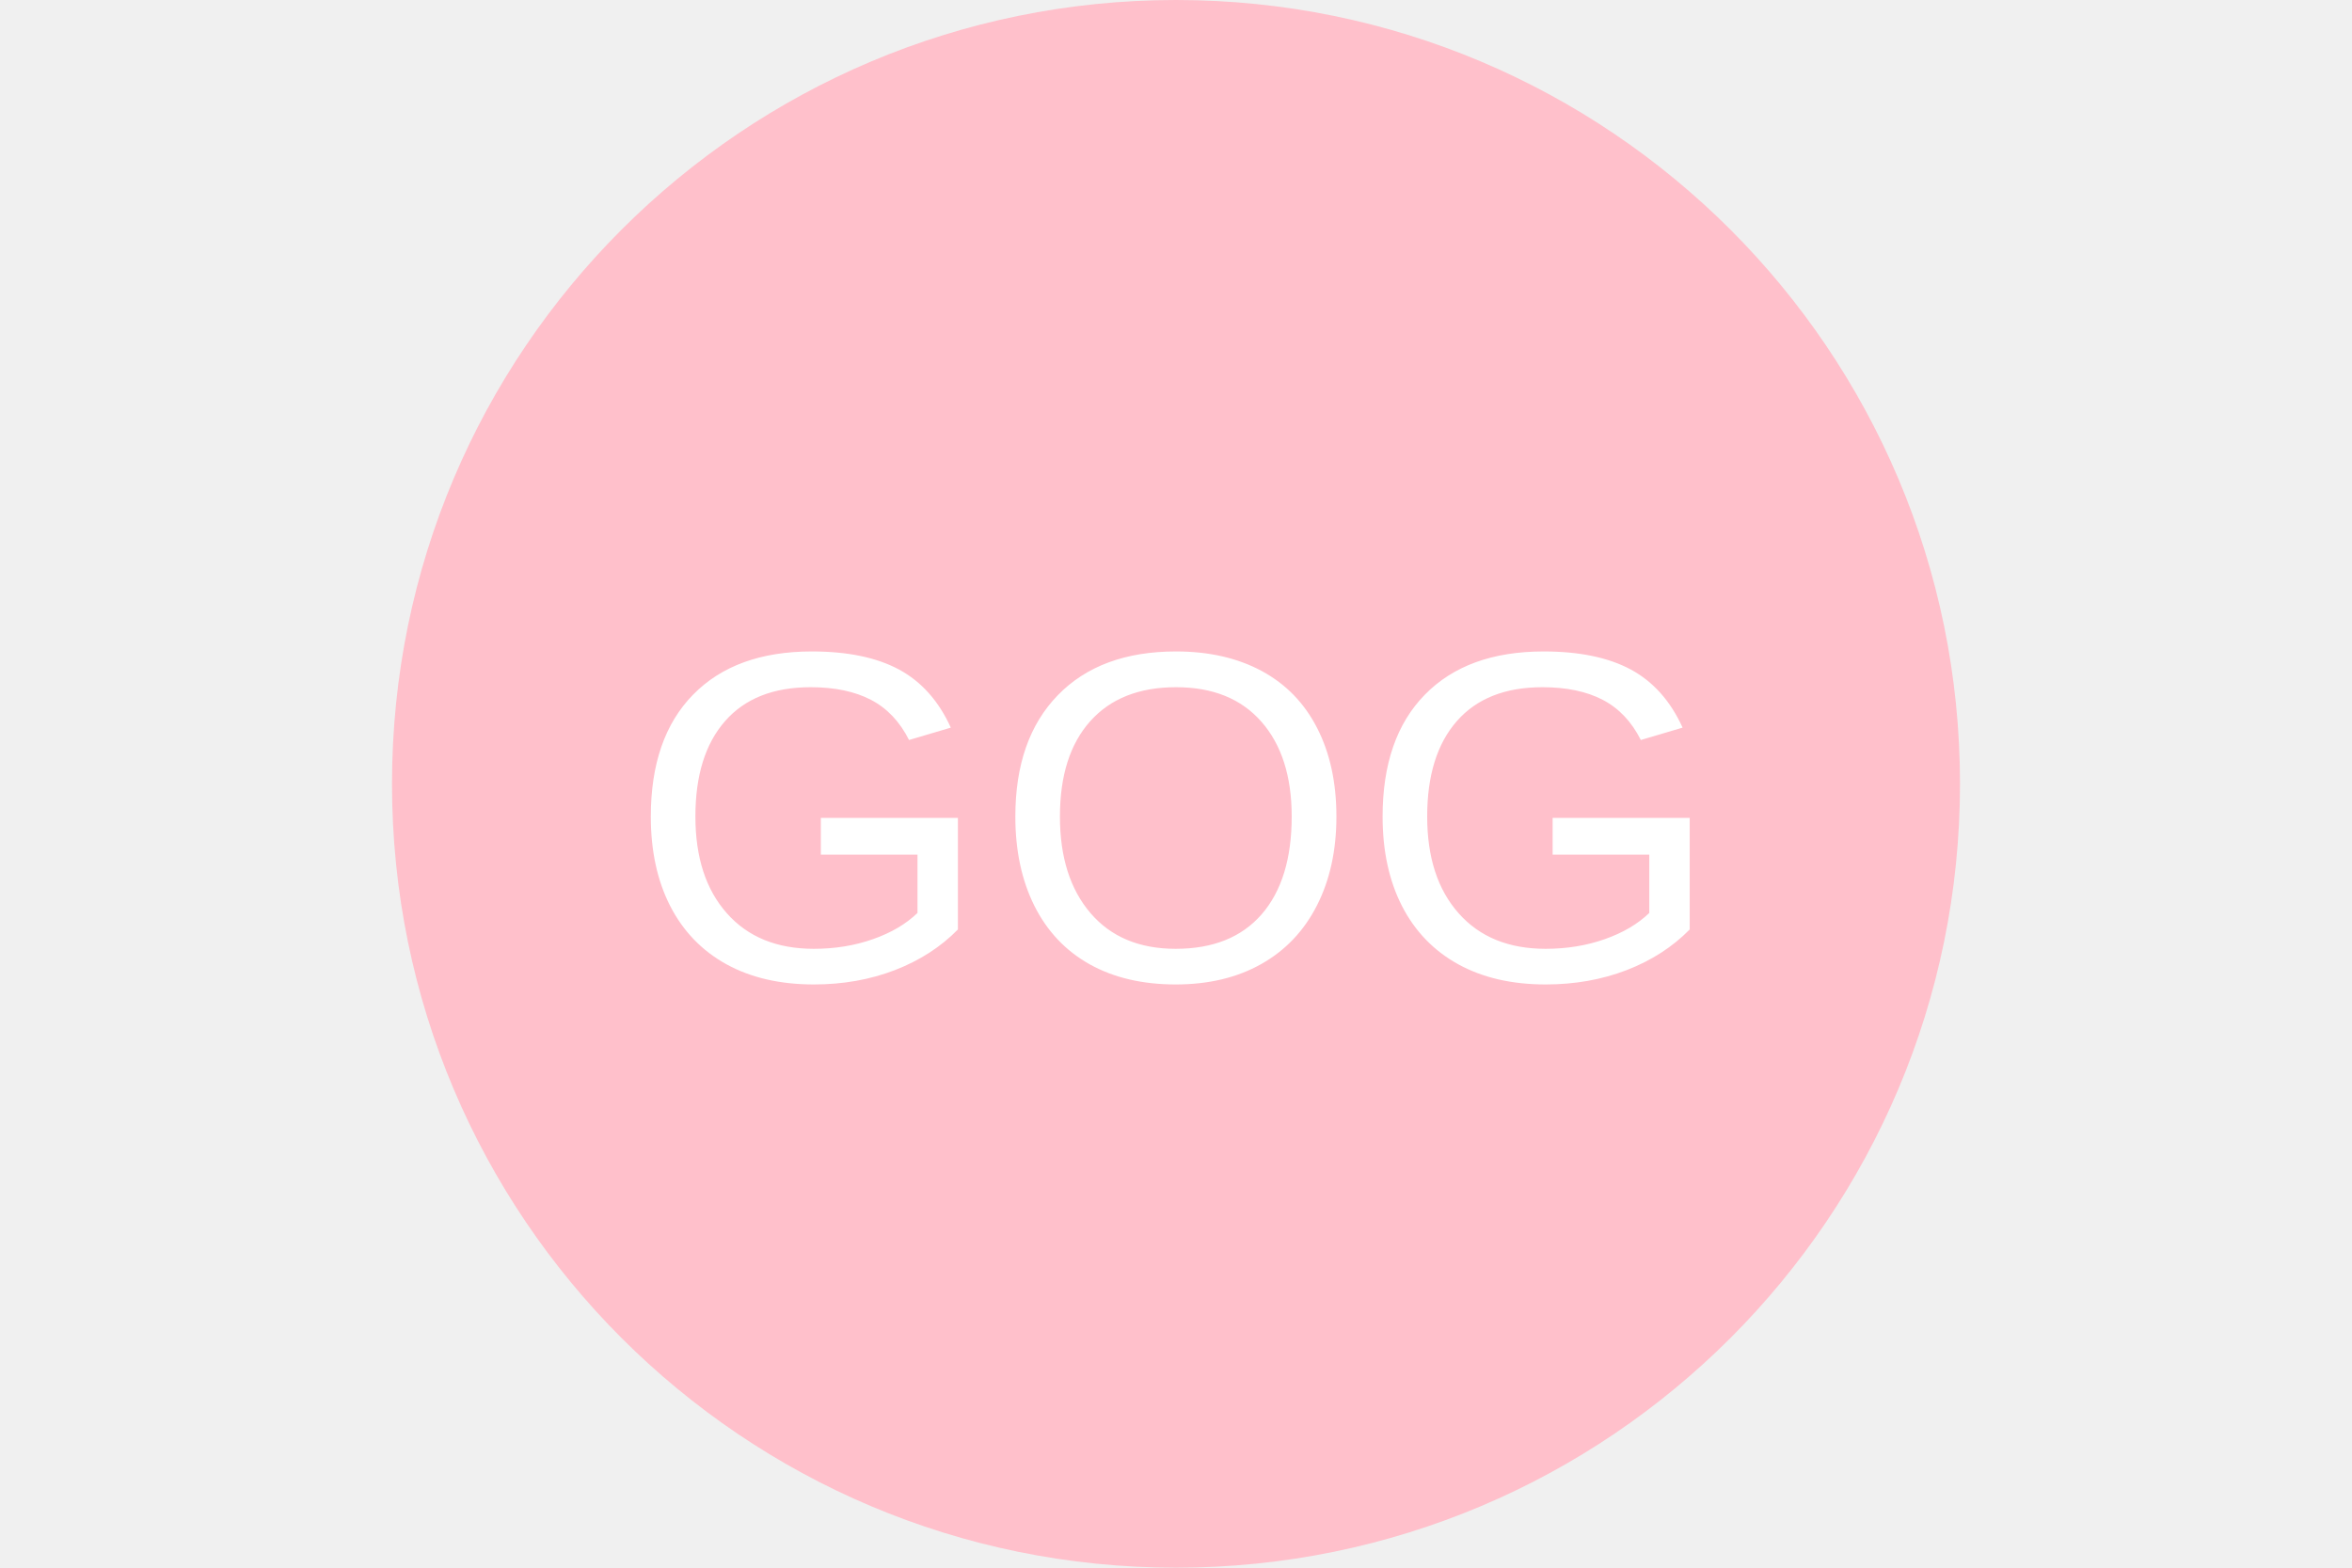
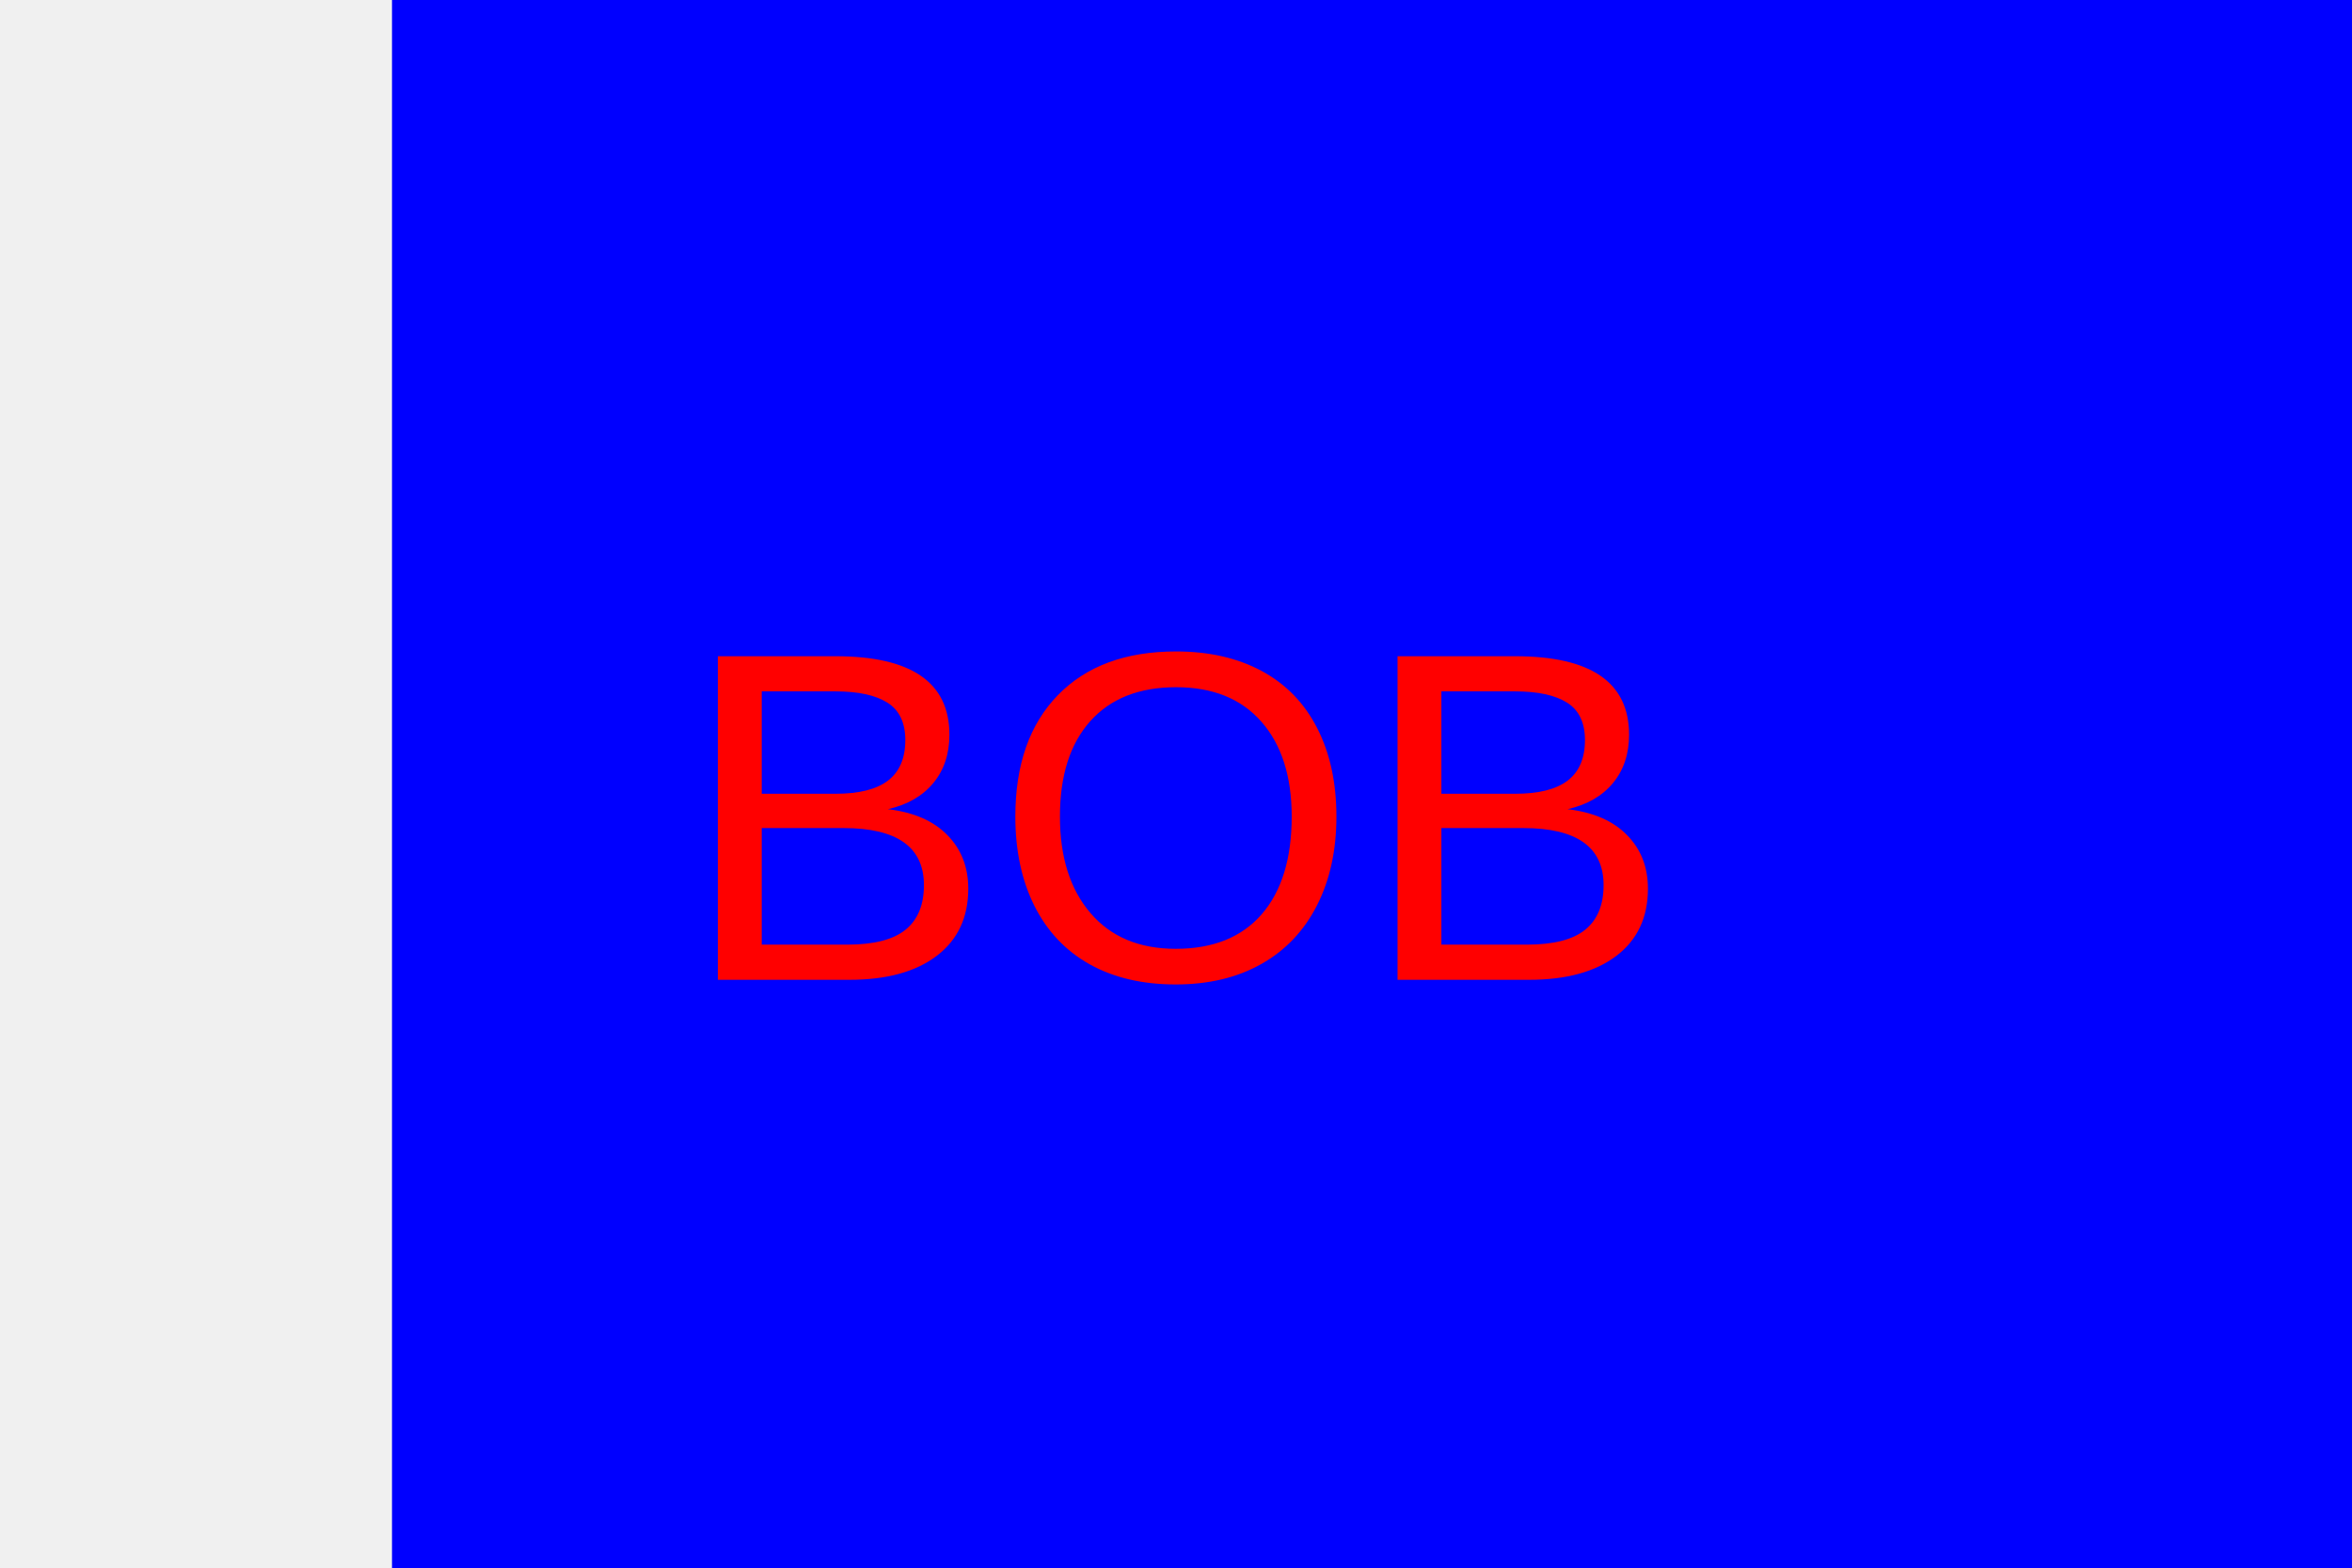
<svg xmlns="http://www.w3.org/2000/svg" version="1.1" width="300" height="200">
-   <circle cx="50%" cy="50%" r="100" height="100%" width="100%" fill="pink" />
-   <text x="150" y="125" font-size="60" text-anchor="middle" font-family="Arial, Helvetica, sans-serif" fill="white">GOG</text>
+   <rect x="50" height="300" width="300" fill="blue" />
+   <text x="150" y="125" font-size="60" text-anchor="middle" font-family="Arial, Helvetica, sans-serif" fill="red">BOB</text>
</svg>
